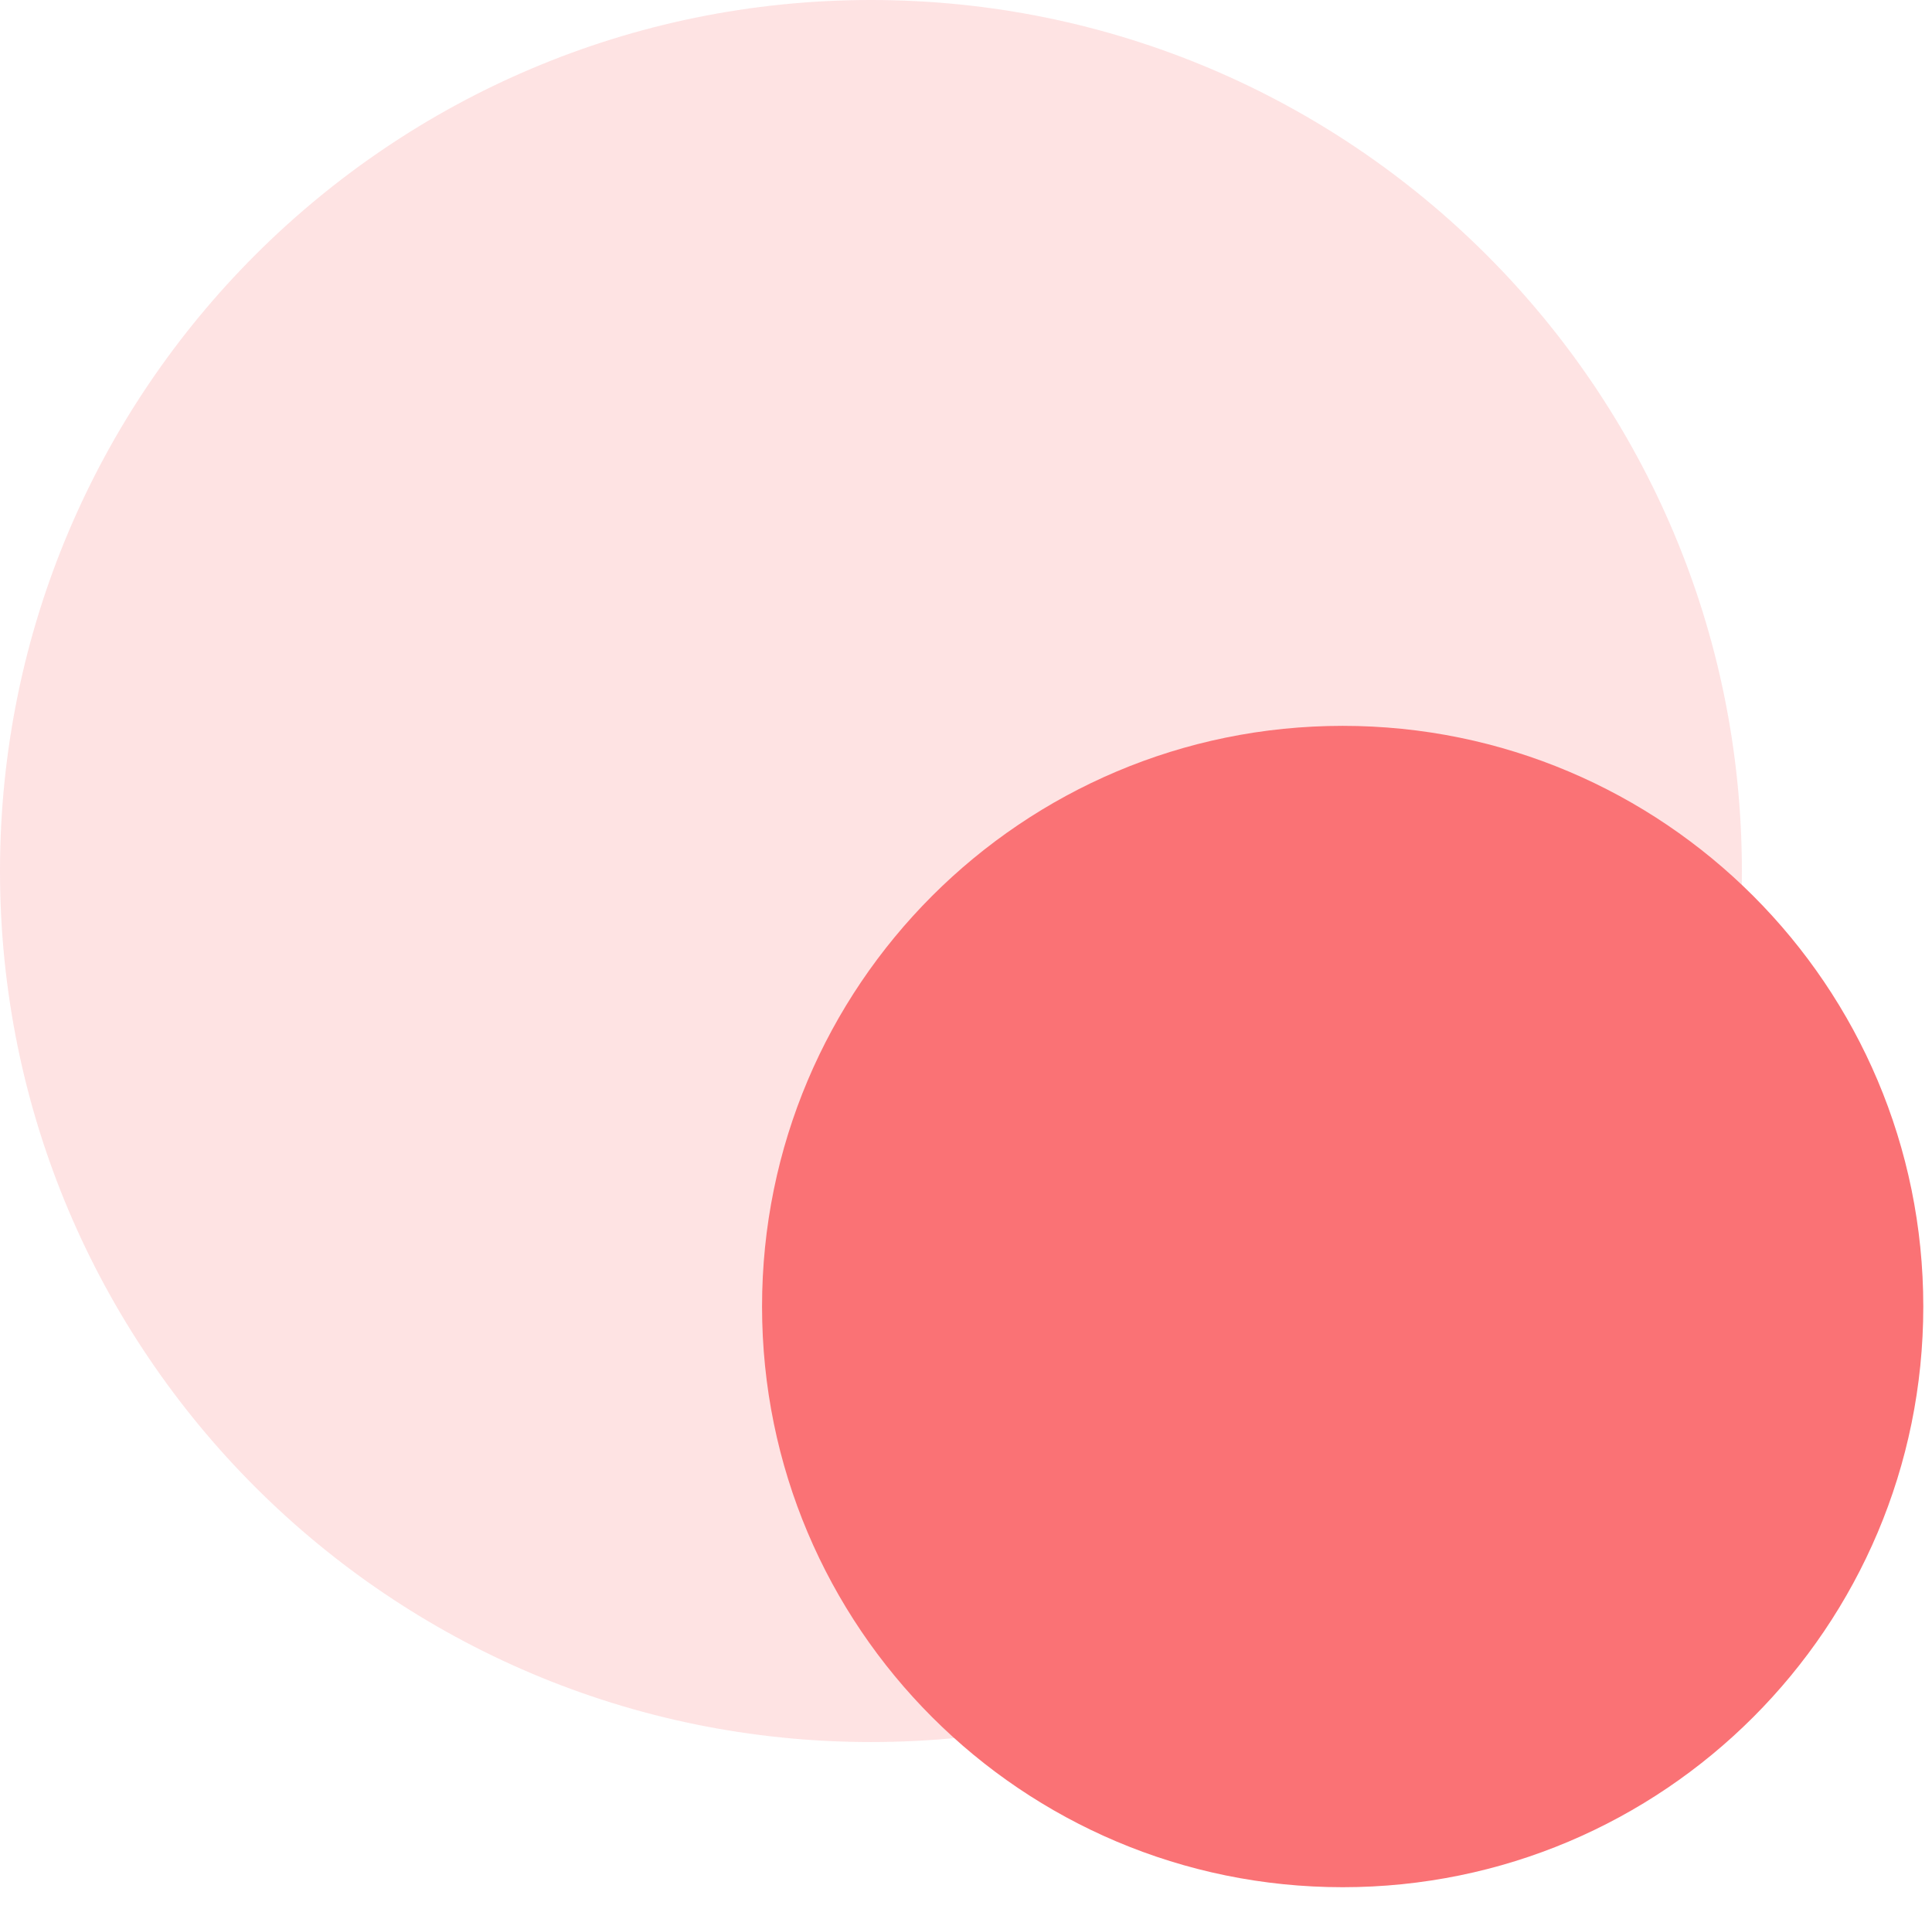
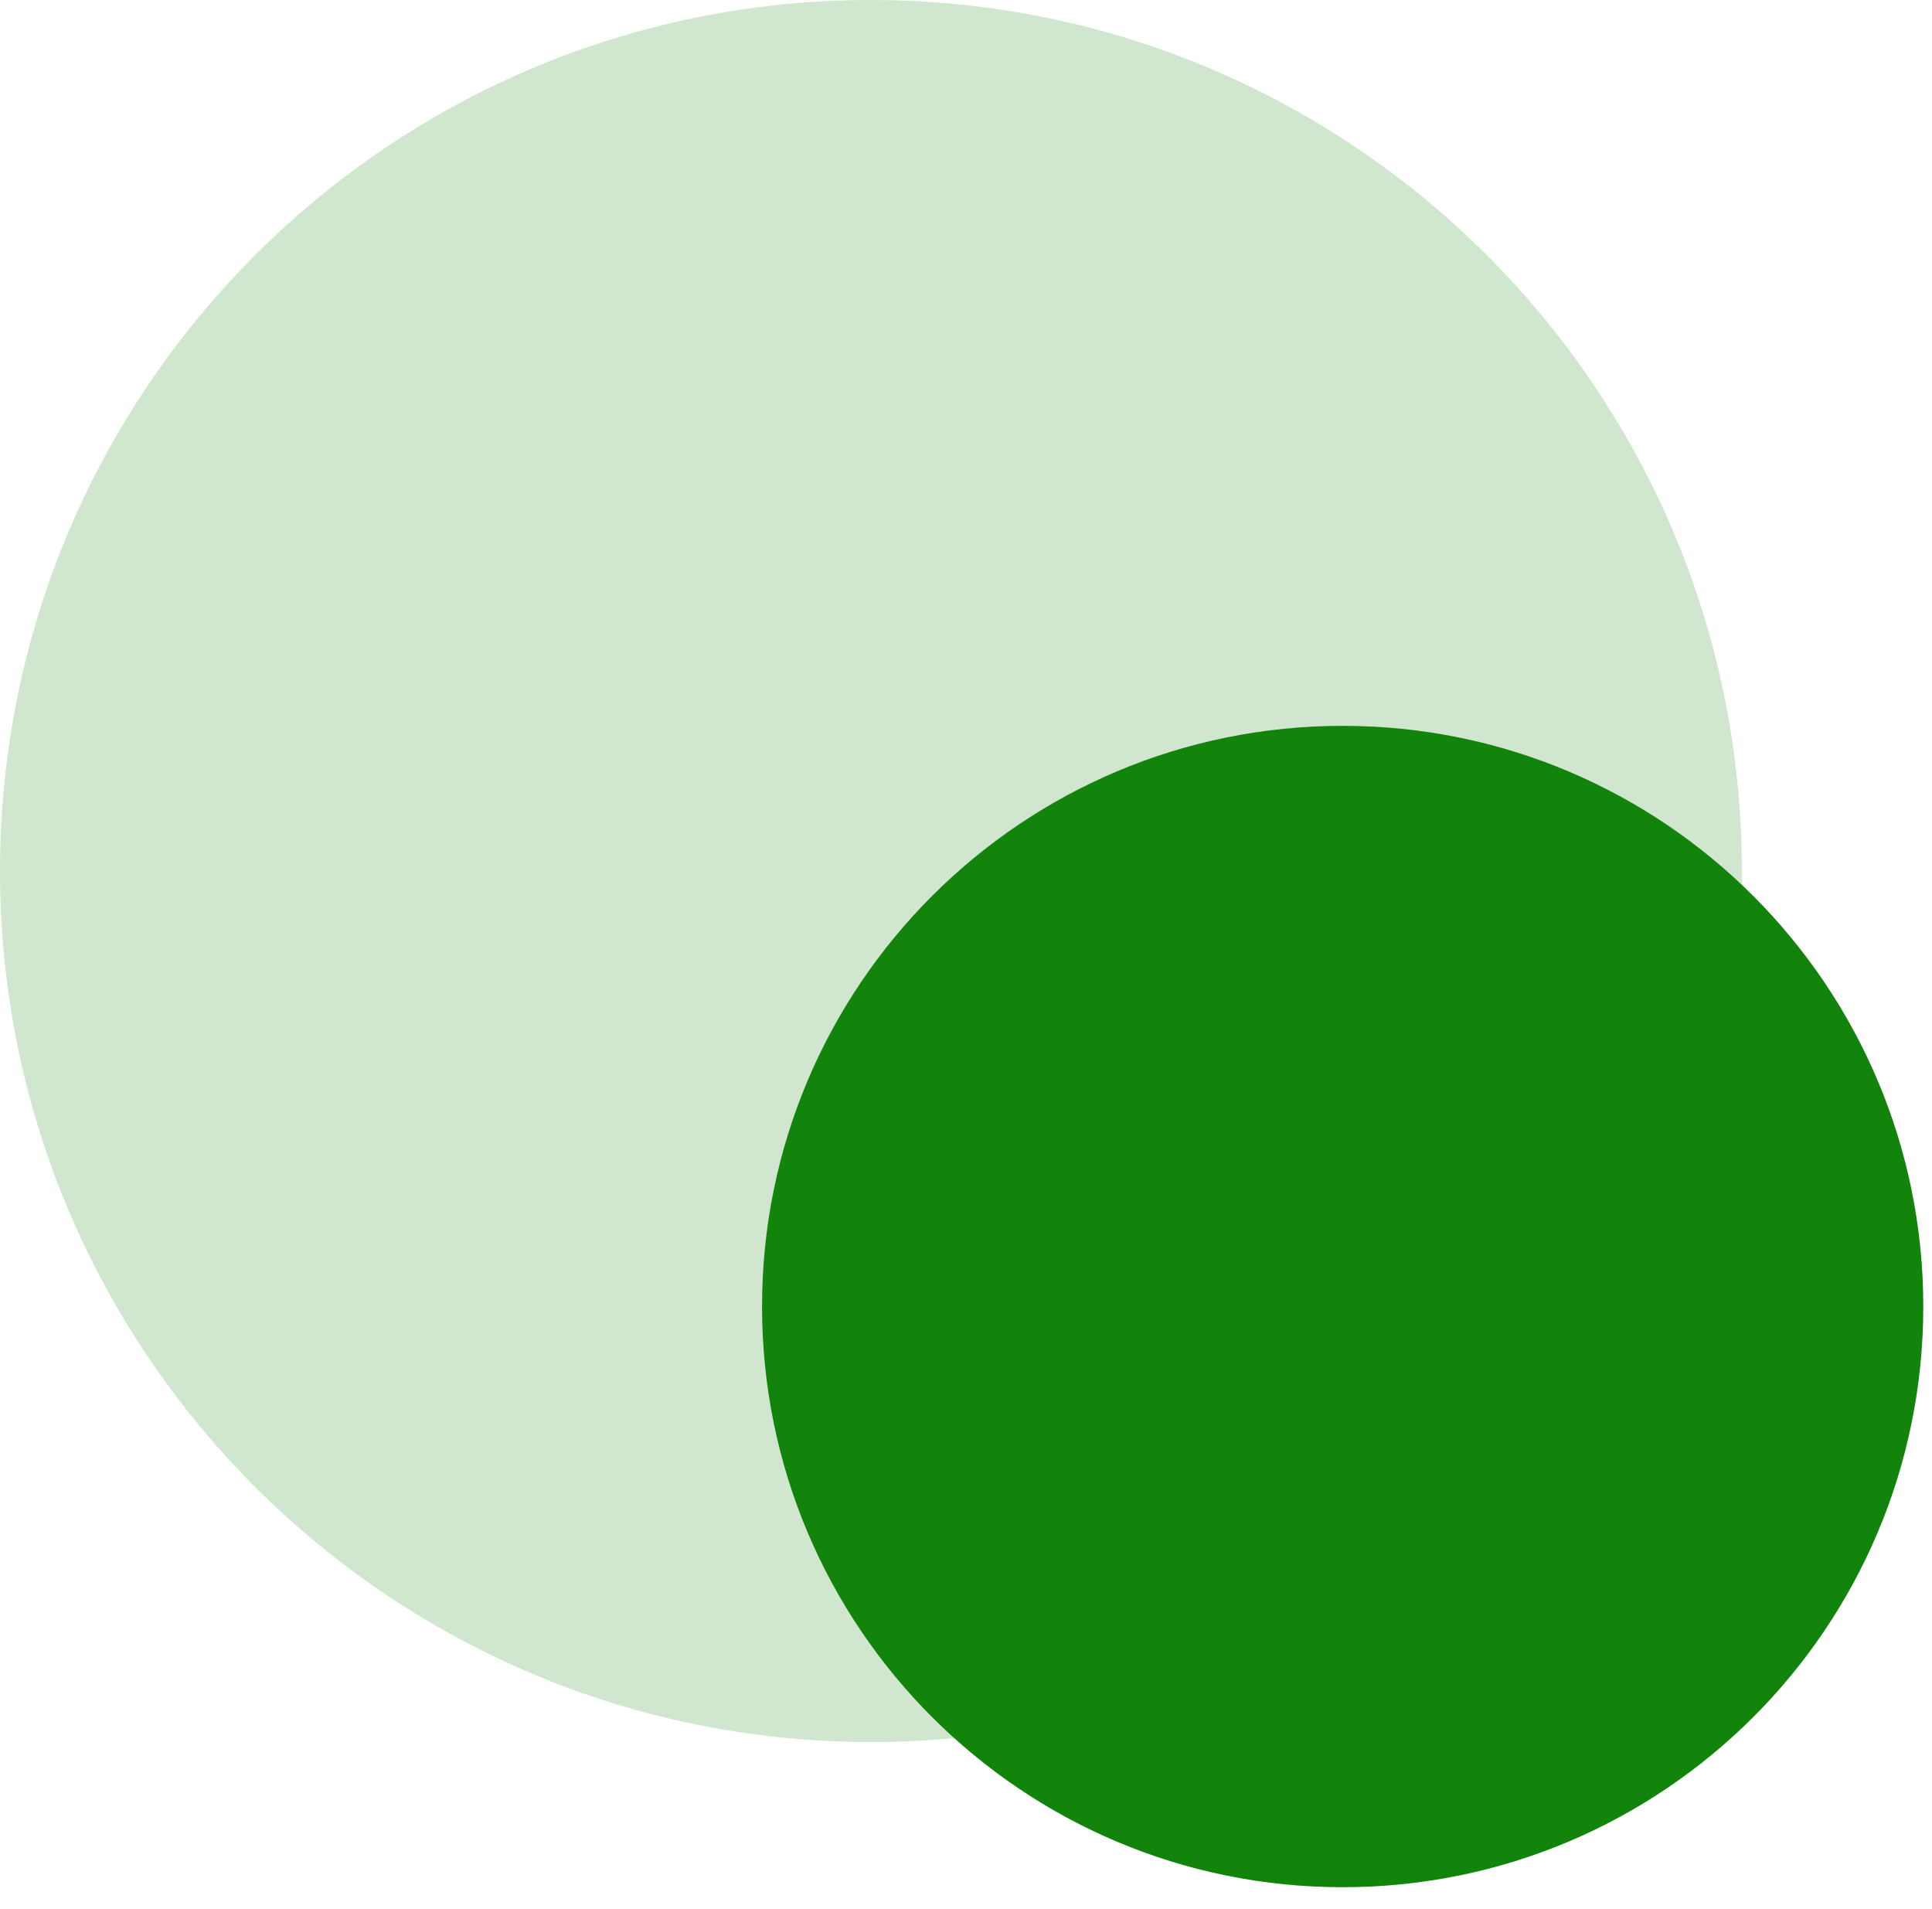
<svg xmlns="http://www.w3.org/2000/svg" width="83" height="82" viewBox="0 0 83 82" fill="none">
-   <rect opacity="0.2" width="74.832" height="74.832" rx="37.416" fill="#FA7275" />
-   <rect x="32.738" y="31.18" width="49.888" height="49.888" rx="24.944" fill="#FA7275" />
+   <rect opacity="0.2" width="74.832" height="74.832" rx="37.416" fill="#12840b" />
+   <rect x="32.738" y="31.18" width="49.888" height="49.888" rx="24.944" fill="#12840b" />
</svg>
